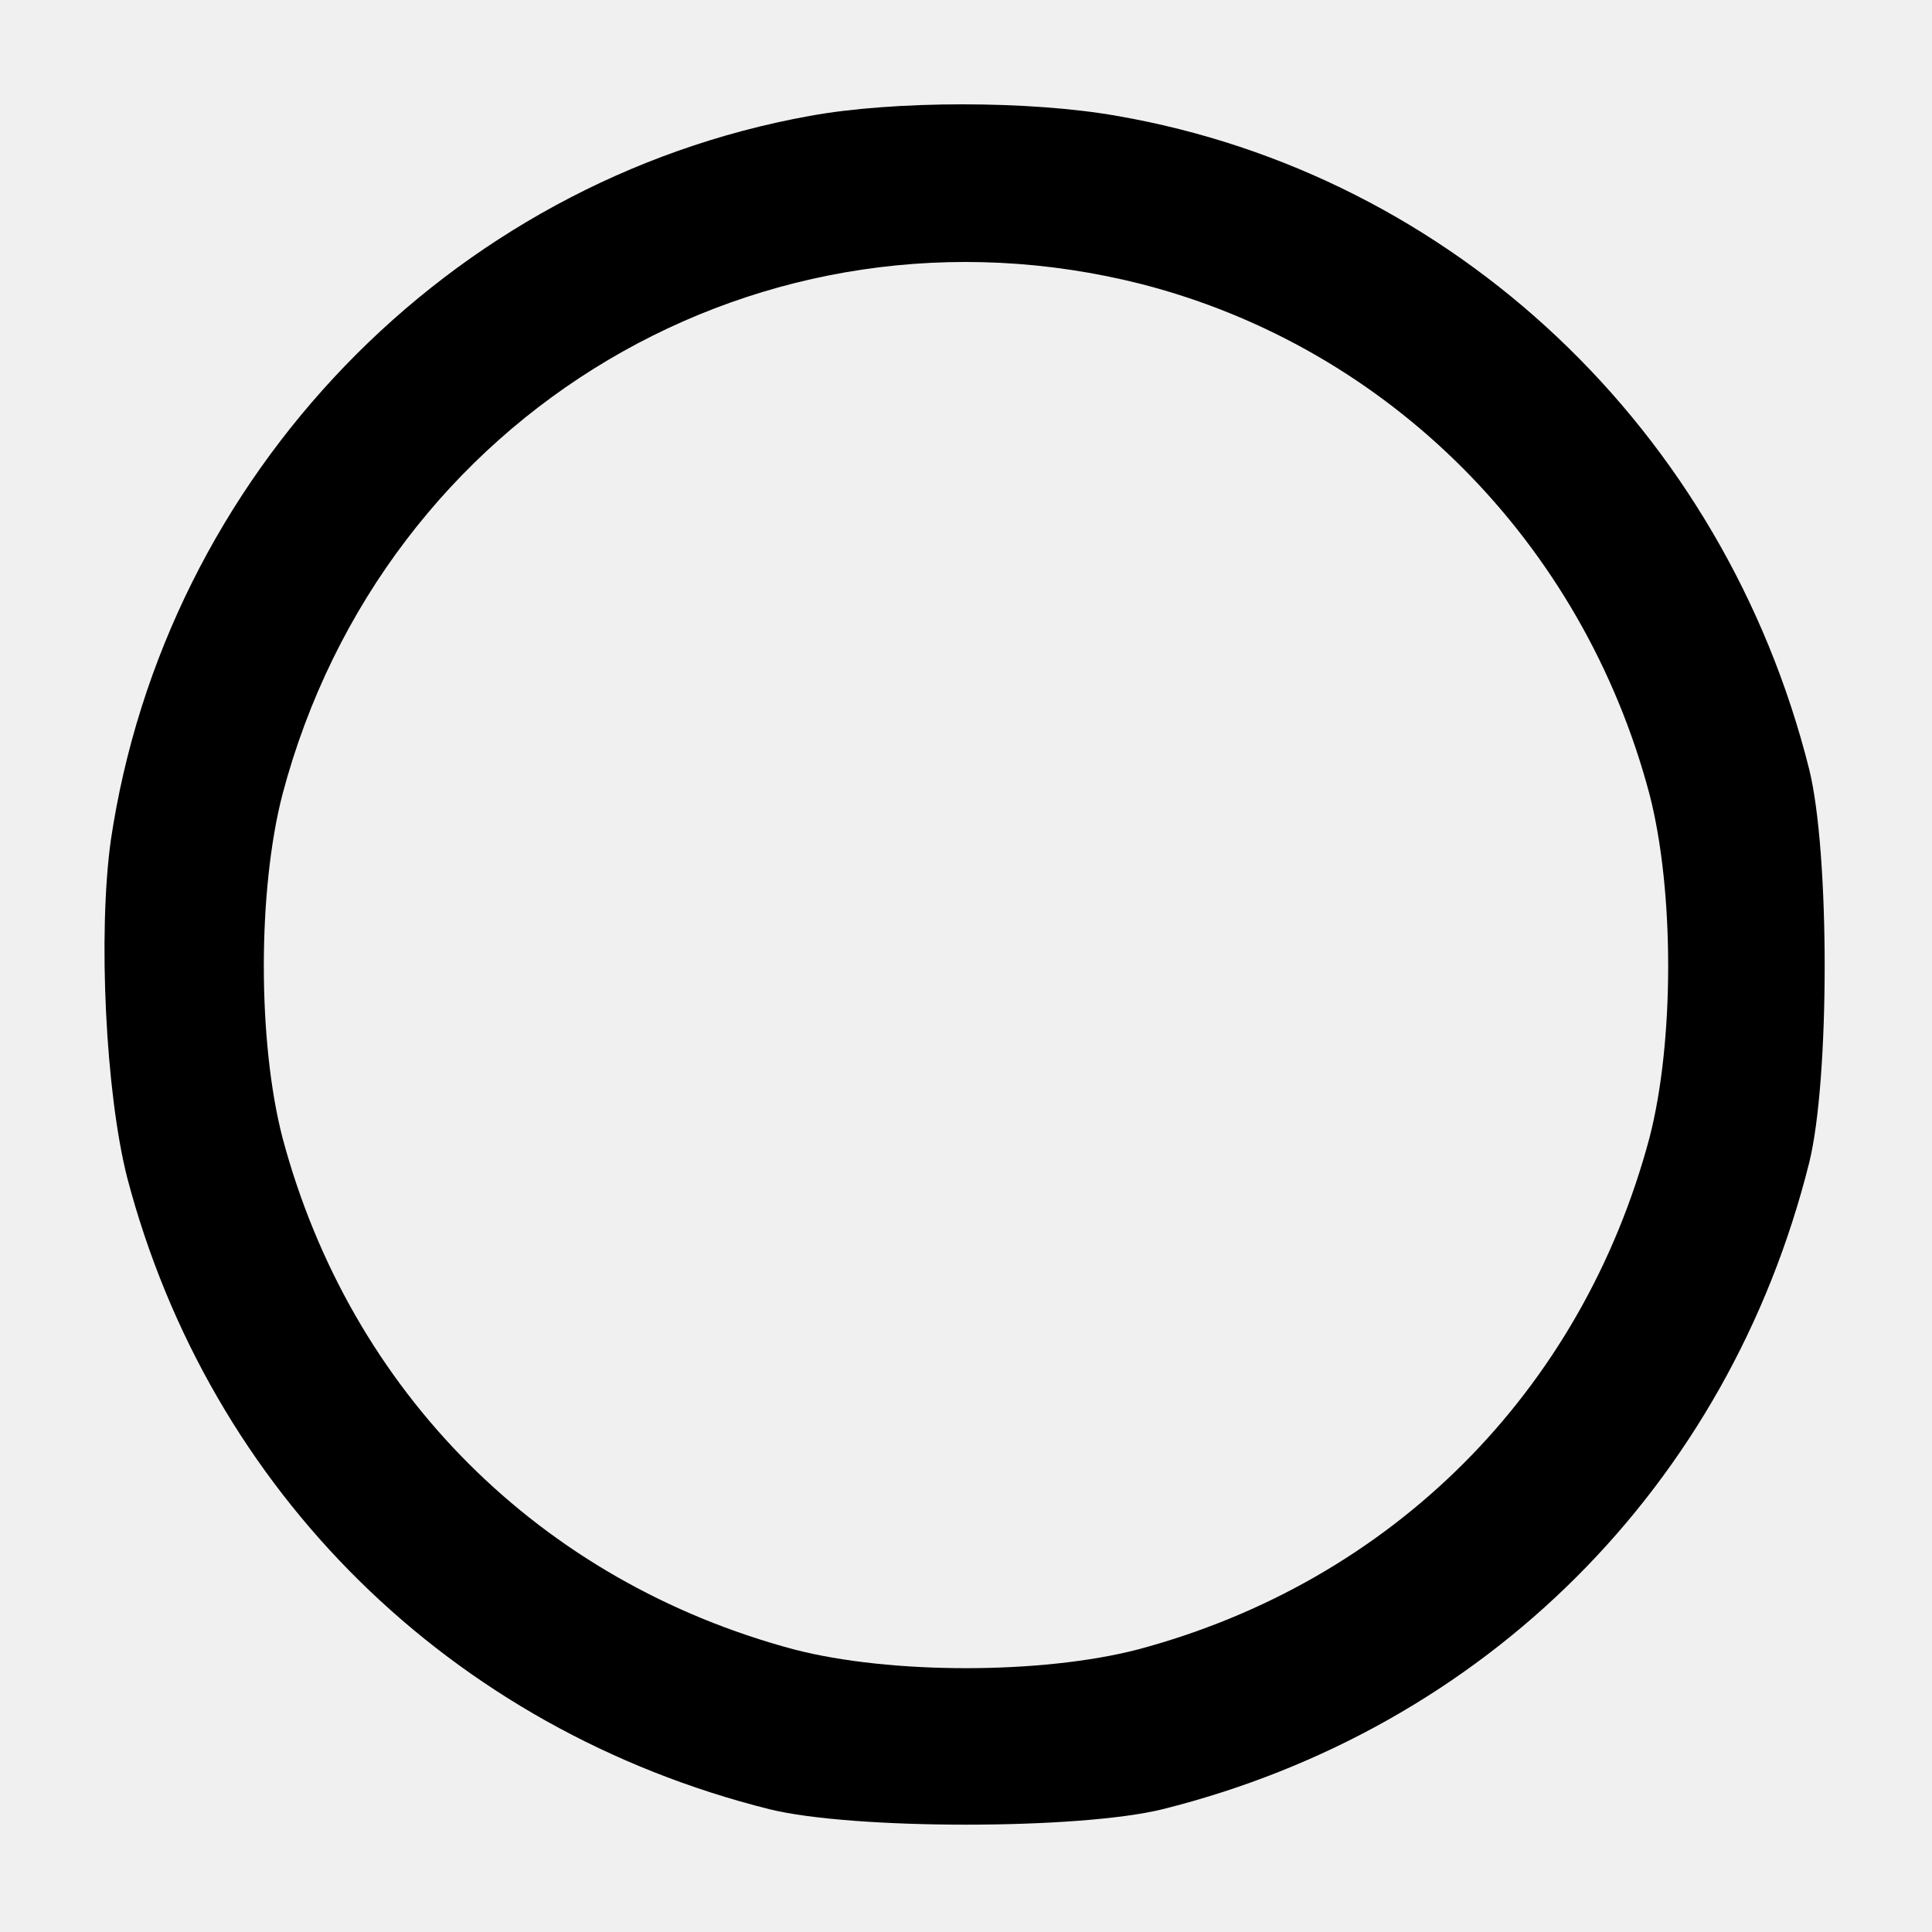
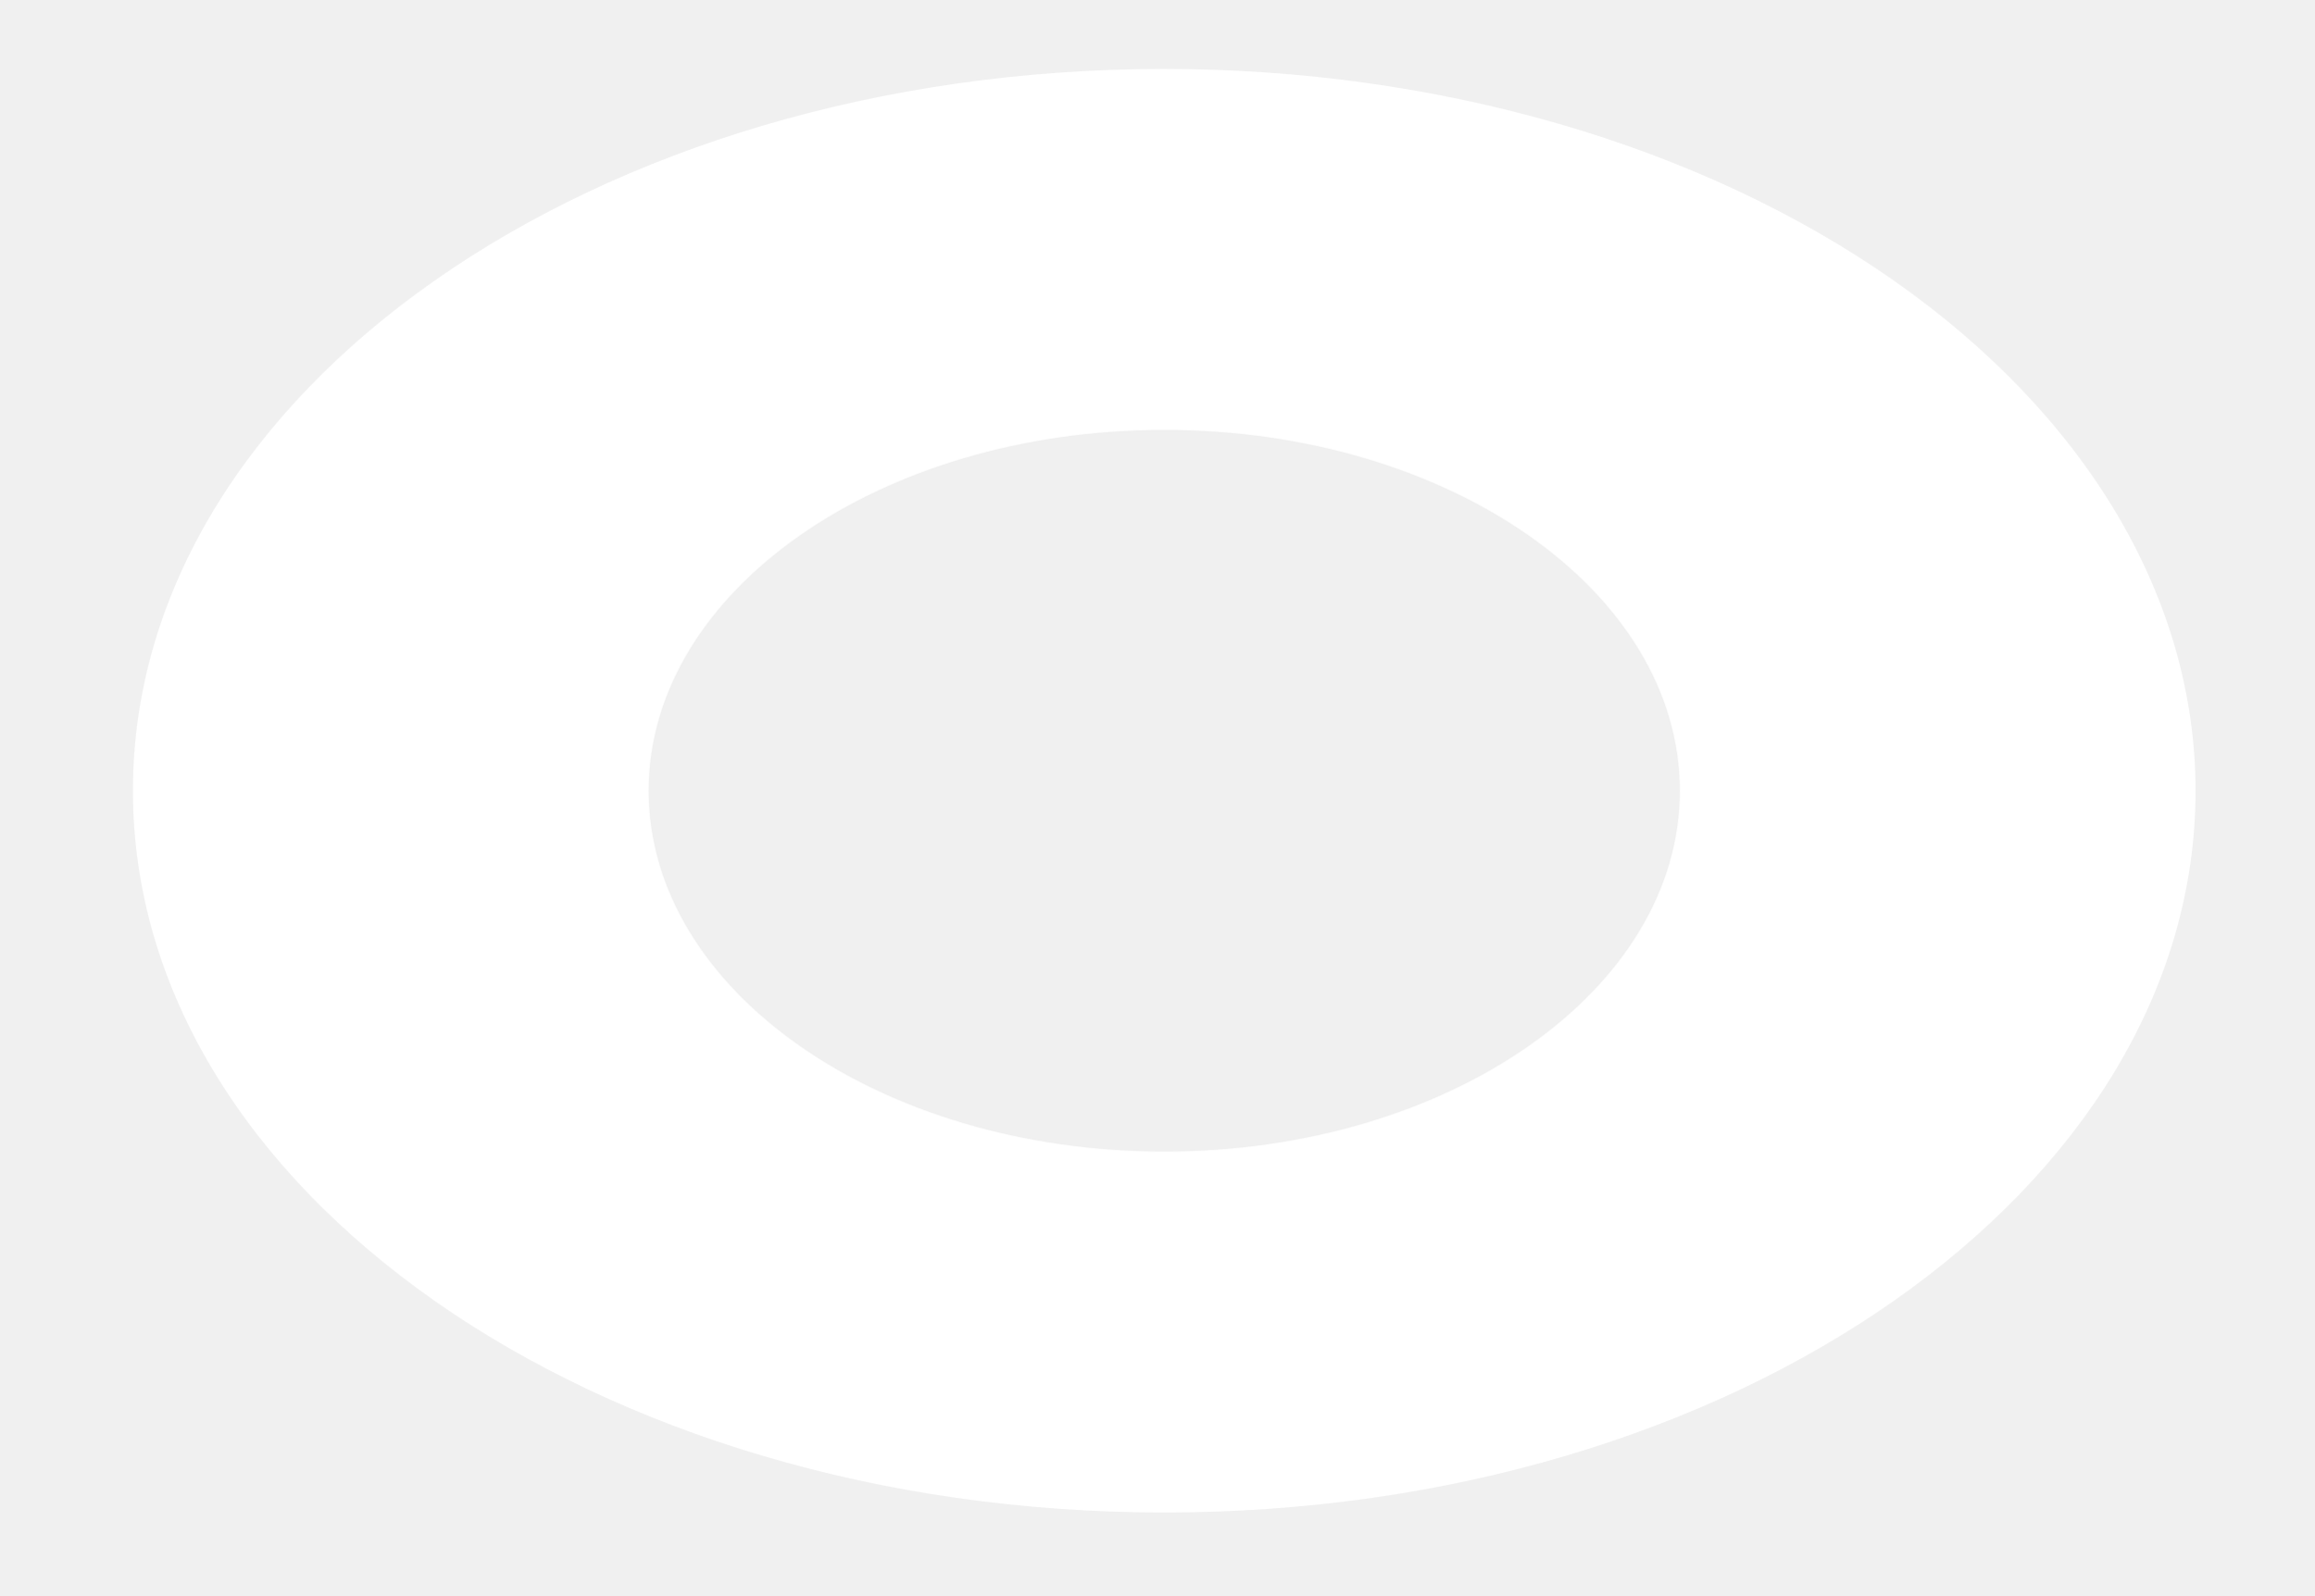
- <svg xmlns="http://www.w3.org/2000/svg" version="1.0" width="225pt" height="225pt" viewBox="0 0 225 225" preserveAspectRatio="xMidYMid meet">
-   <g transform="translate(0,225) scale(0.1,-0.1)" fill="#000000" stroke="none">
-     <path d="M943 2115 c-421 -76 -751 -419 -814 -844 -15 -109 -6 -293 19 -392 96 -366 377 -643 748 -736 97 -24 361 -24 458 0 376 94 659 377 753 753 24 97 24 361 0 458 -99 395 -414 693 -806 761 -101 18 -260 18 -358 0z m387 -196 c287 -74 513 -300 591 -594 29 -112 29 -288 0 -400 -79 -296 -300 -517 -596 -596 -112 -29 -288 -29 -400 0 -296 79 -517 300 -596 596 -29 112 -29 288 0 400 118 445 560 706 1001 594z" />
+ <svg xmlns="http://www.w3.org/2000/svg" width="580" height="400">
+   <g>
+     <rect fill="none" id="canvas_background" height="402" width="582" y="-1" x="-1" />
+     <g display="none" overflow="visible" y="0" x="0" height="100%" width="100%" id="canvasGrid">
+       <rect fill="url(#gridpattern)" stroke-width="0" y="0" x="0" height="100%" width="100%" />
+     </g>
+   </g>
+   <g>
+     <path stroke="null" id="svg_29" d="m33.308,198.277l0,0c0,-99.964 115.734,-181 258.5,-181l0,0c68.558,0 134.309,19.07 182.787,53.014c48.478,33.944 75.713,79.982 75.713,127.986l0,0c0,99.964 -115.734,181 -258.5,181l0,0c-142.766,0 -258.5,-81.036 -258.5,-181zm129.25,0l0,0c0,49.982 57.867,90.5 129.25,90.5c71.383,0 129.25,-40.518 129.25,-90.5c0,-49.982 -57.867,-90.5 -129.25,-90.5l0,0c-71.383,0 -129.25,40.518 -129.25,90.5z" fill-opacity="null" stroke-opacity="null" stroke-width="1.5" fill="#fff" />
  </g>
</svg>
